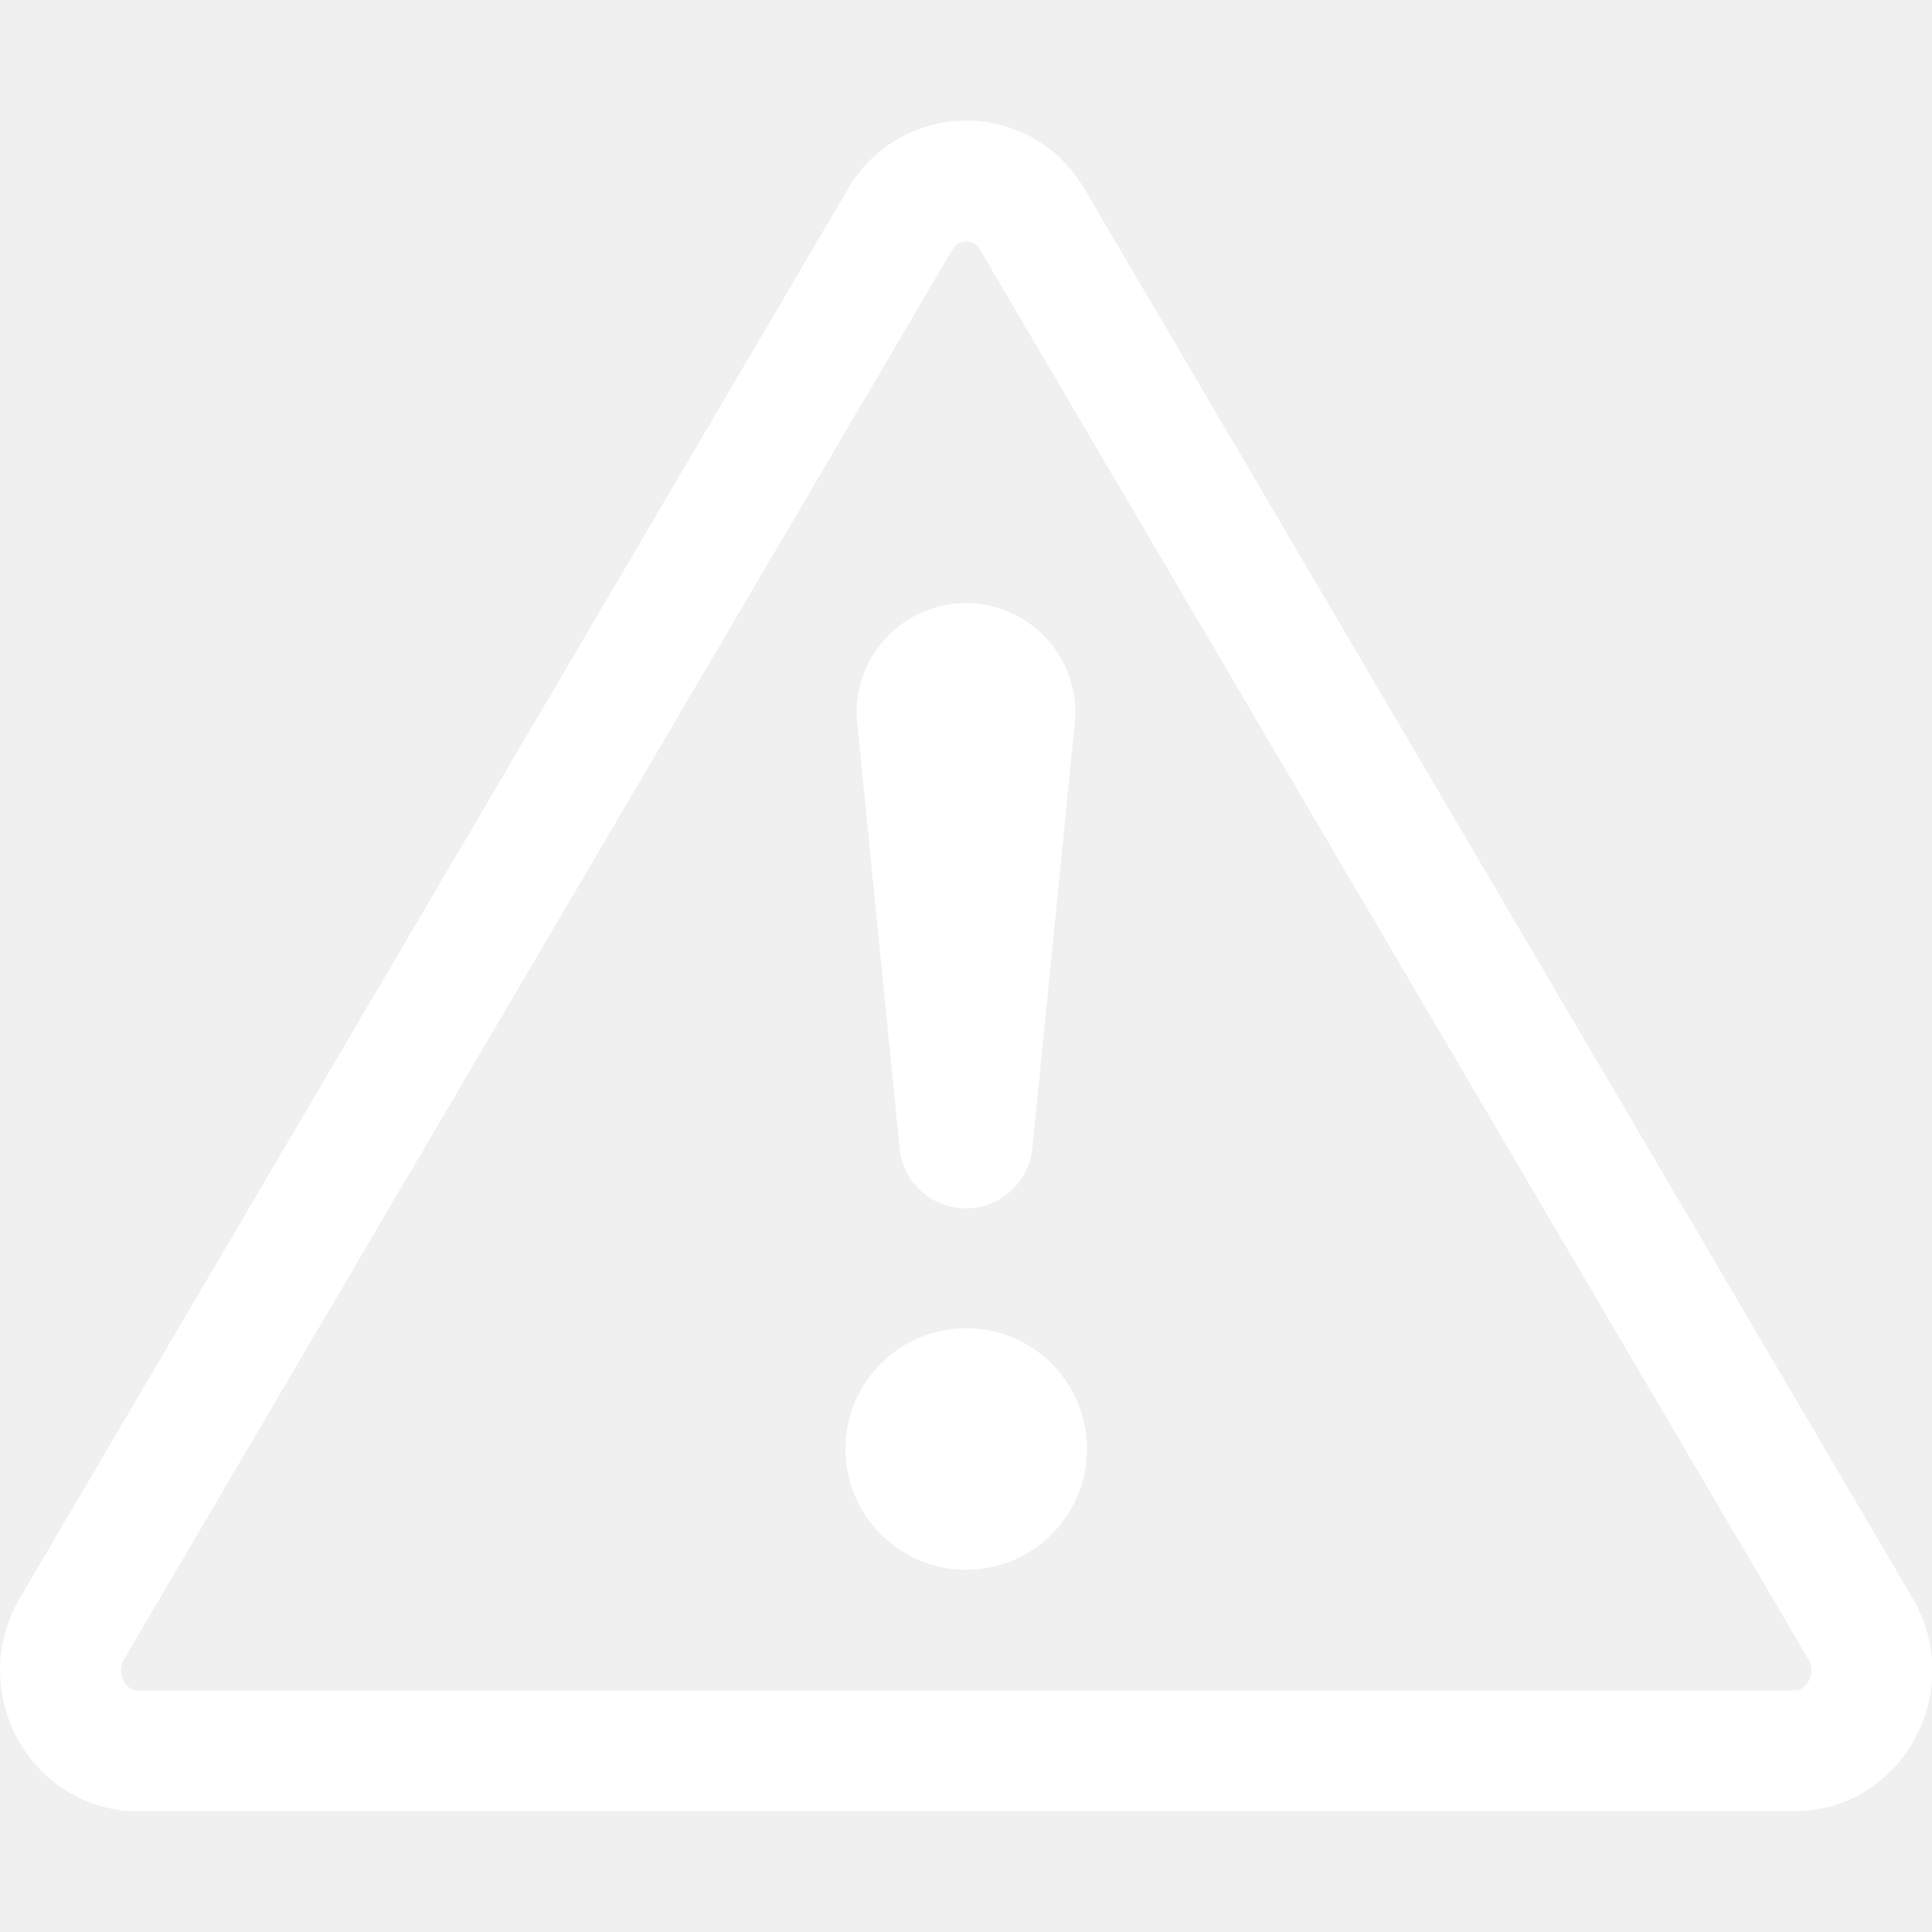
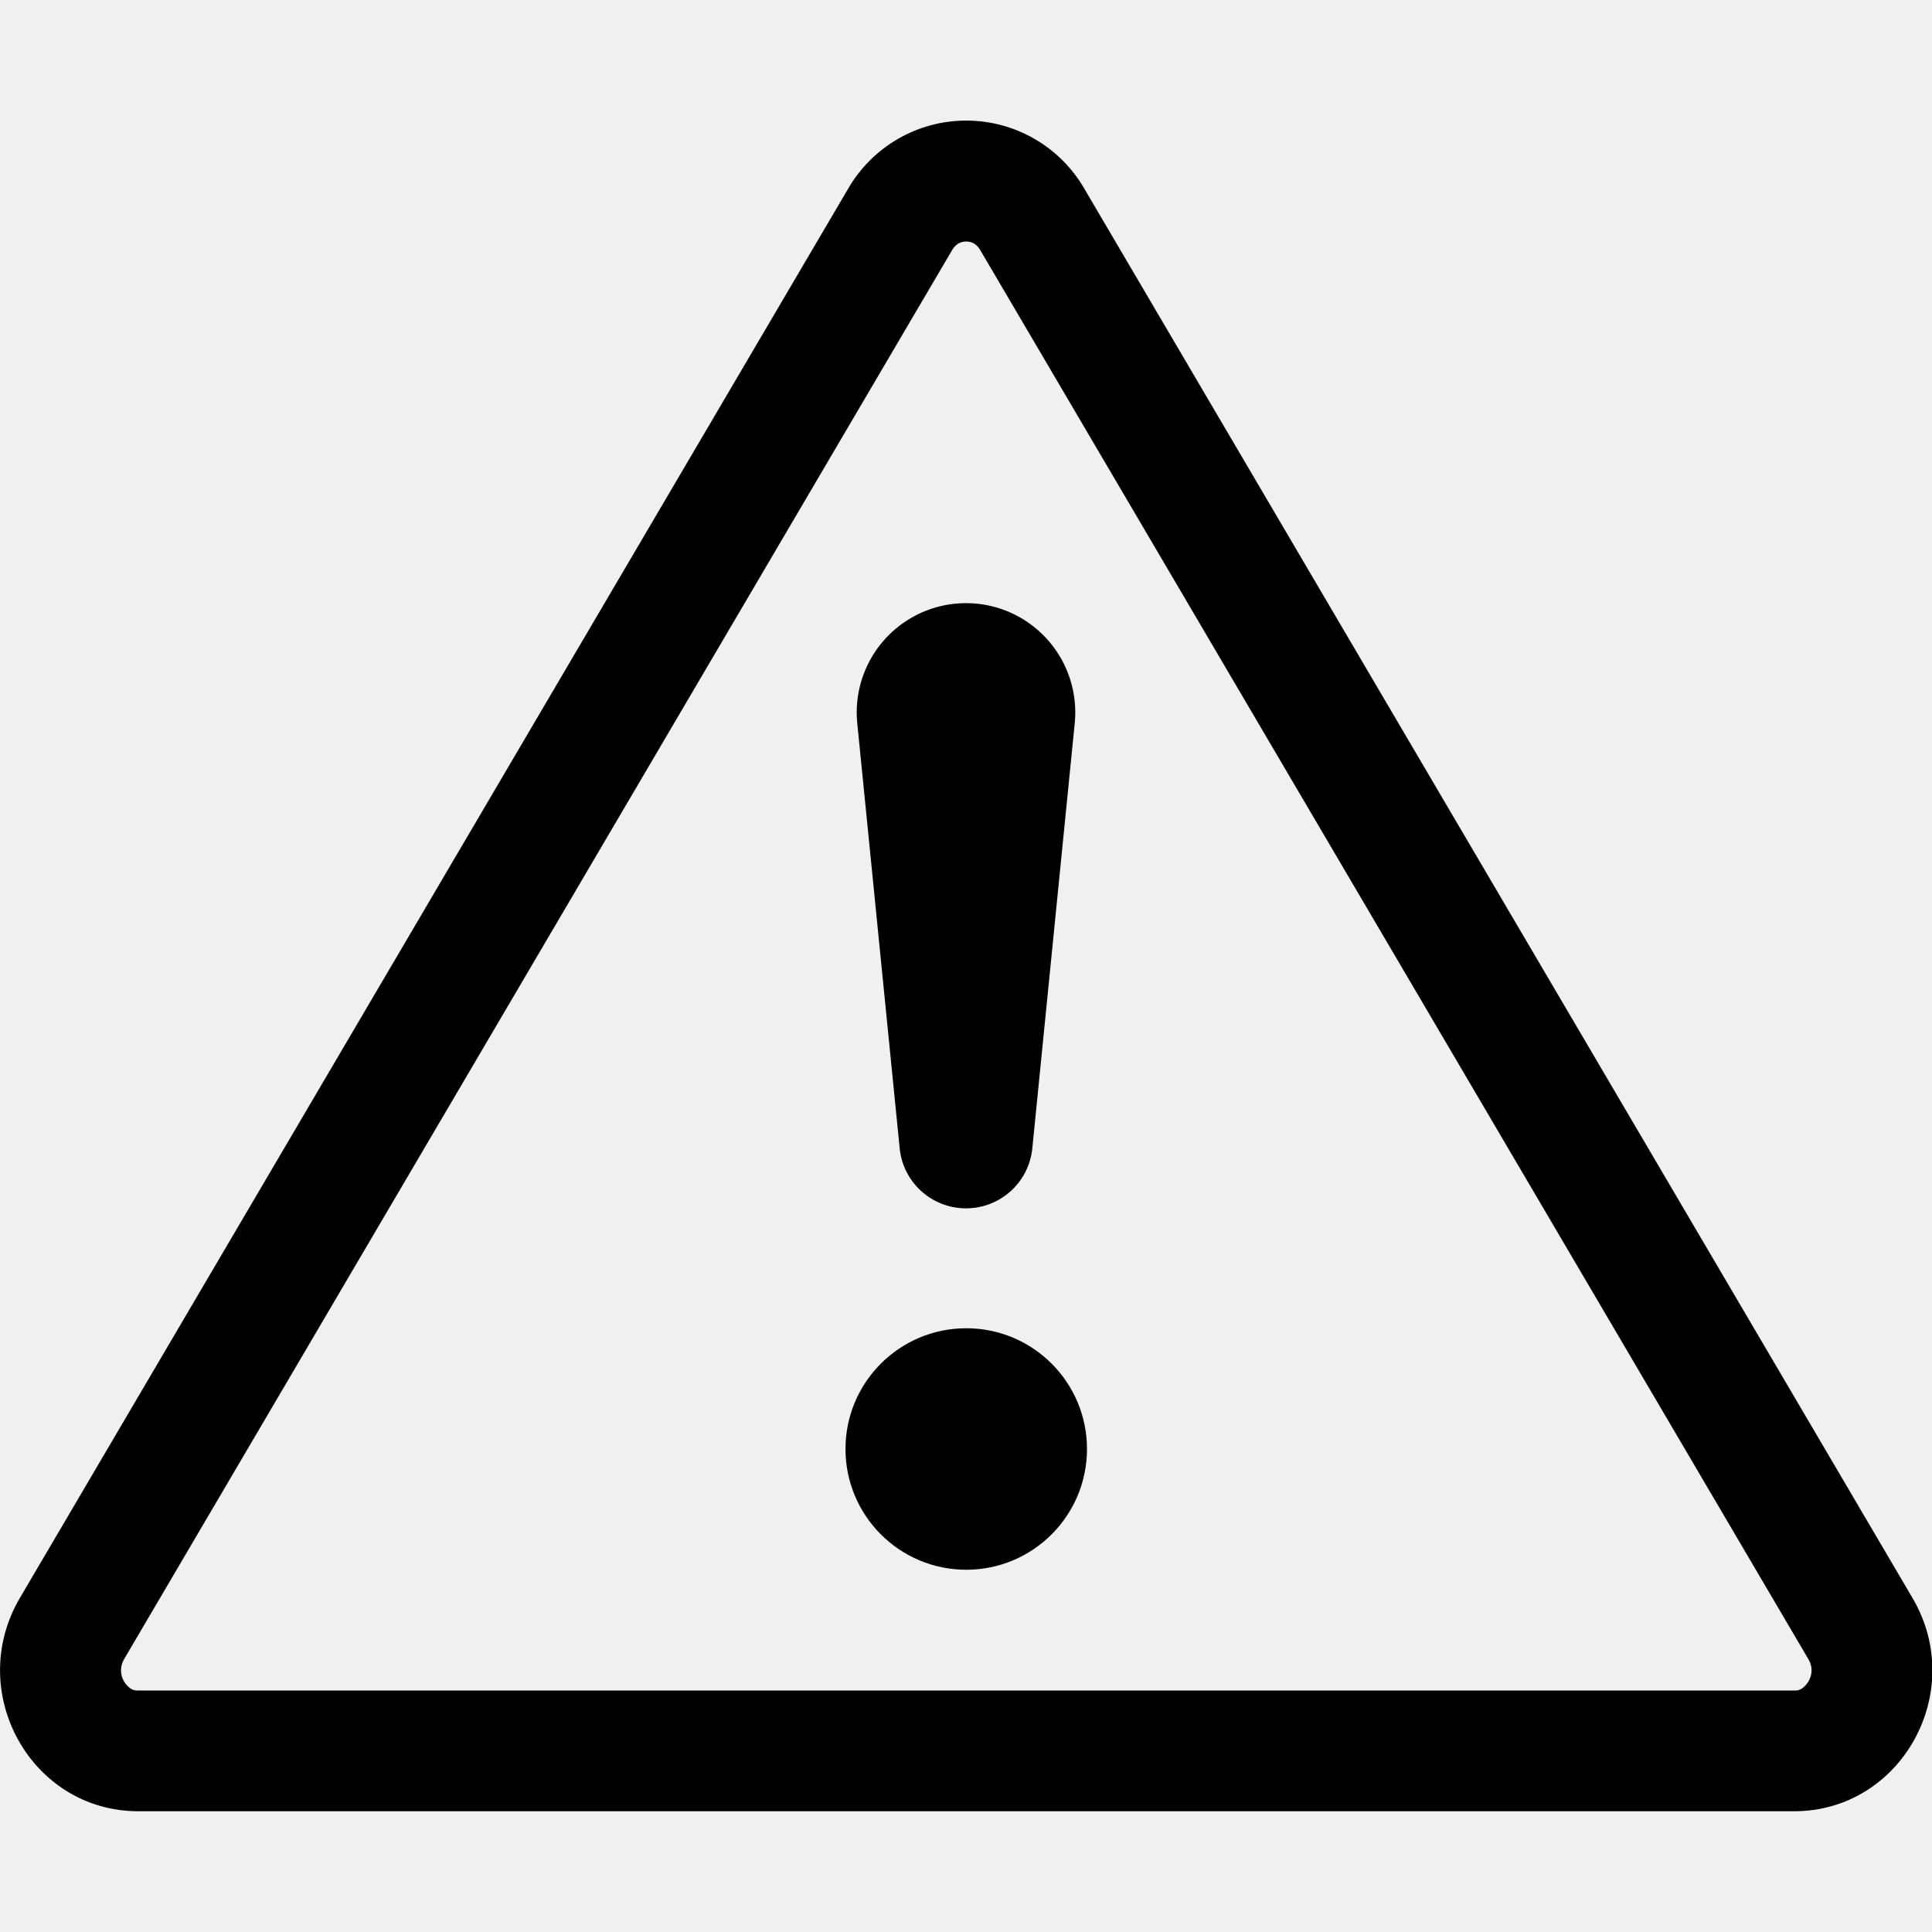
- <svg xmlns="http://www.w3.org/2000/svg" width="16" height="16" fill="white" class="bi bi-exclamation-triangle" viewBox="0 0 16 16">
+ <svg xmlns="http://www.w3.org/2000/svg" width="25" height="25" fill="black" class="bi bi-exclamation-triangle" viewBox="0 0 16 16">
  <path d="M7.938 2.016A.13.13 0 0 1 8.002 2a.13.13 0 0 1 .063.016.15.15 0 0 1 .054.057l6.857 11.667c.036.06.035.124.002.183a.2.2 0 0 1-.054.06.1.1 0 0 1-.066.017H1.146a.1.1 0 0 1-.066-.017.2.2 0 0 1-.054-.06.18.18 0 0 1 .002-.183L7.884 2.073a.15.15 0 0 1 .054-.057m1.044-.45a1.13 1.13 0 0 0-1.96 0L.165 13.233c-.457.778.091 1.767.98 1.767h13.713c.889 0 1.438-.99.98-1.767z" />
  <path d="M7.002 12a1 1 0 1 1 2 0 1 1 0 0 1-2 0M7.1 5.995a.905.905 0 1 1 1.8 0l-.35 3.507a.552.552 0 0 1-1.1 0z" />
</svg>
